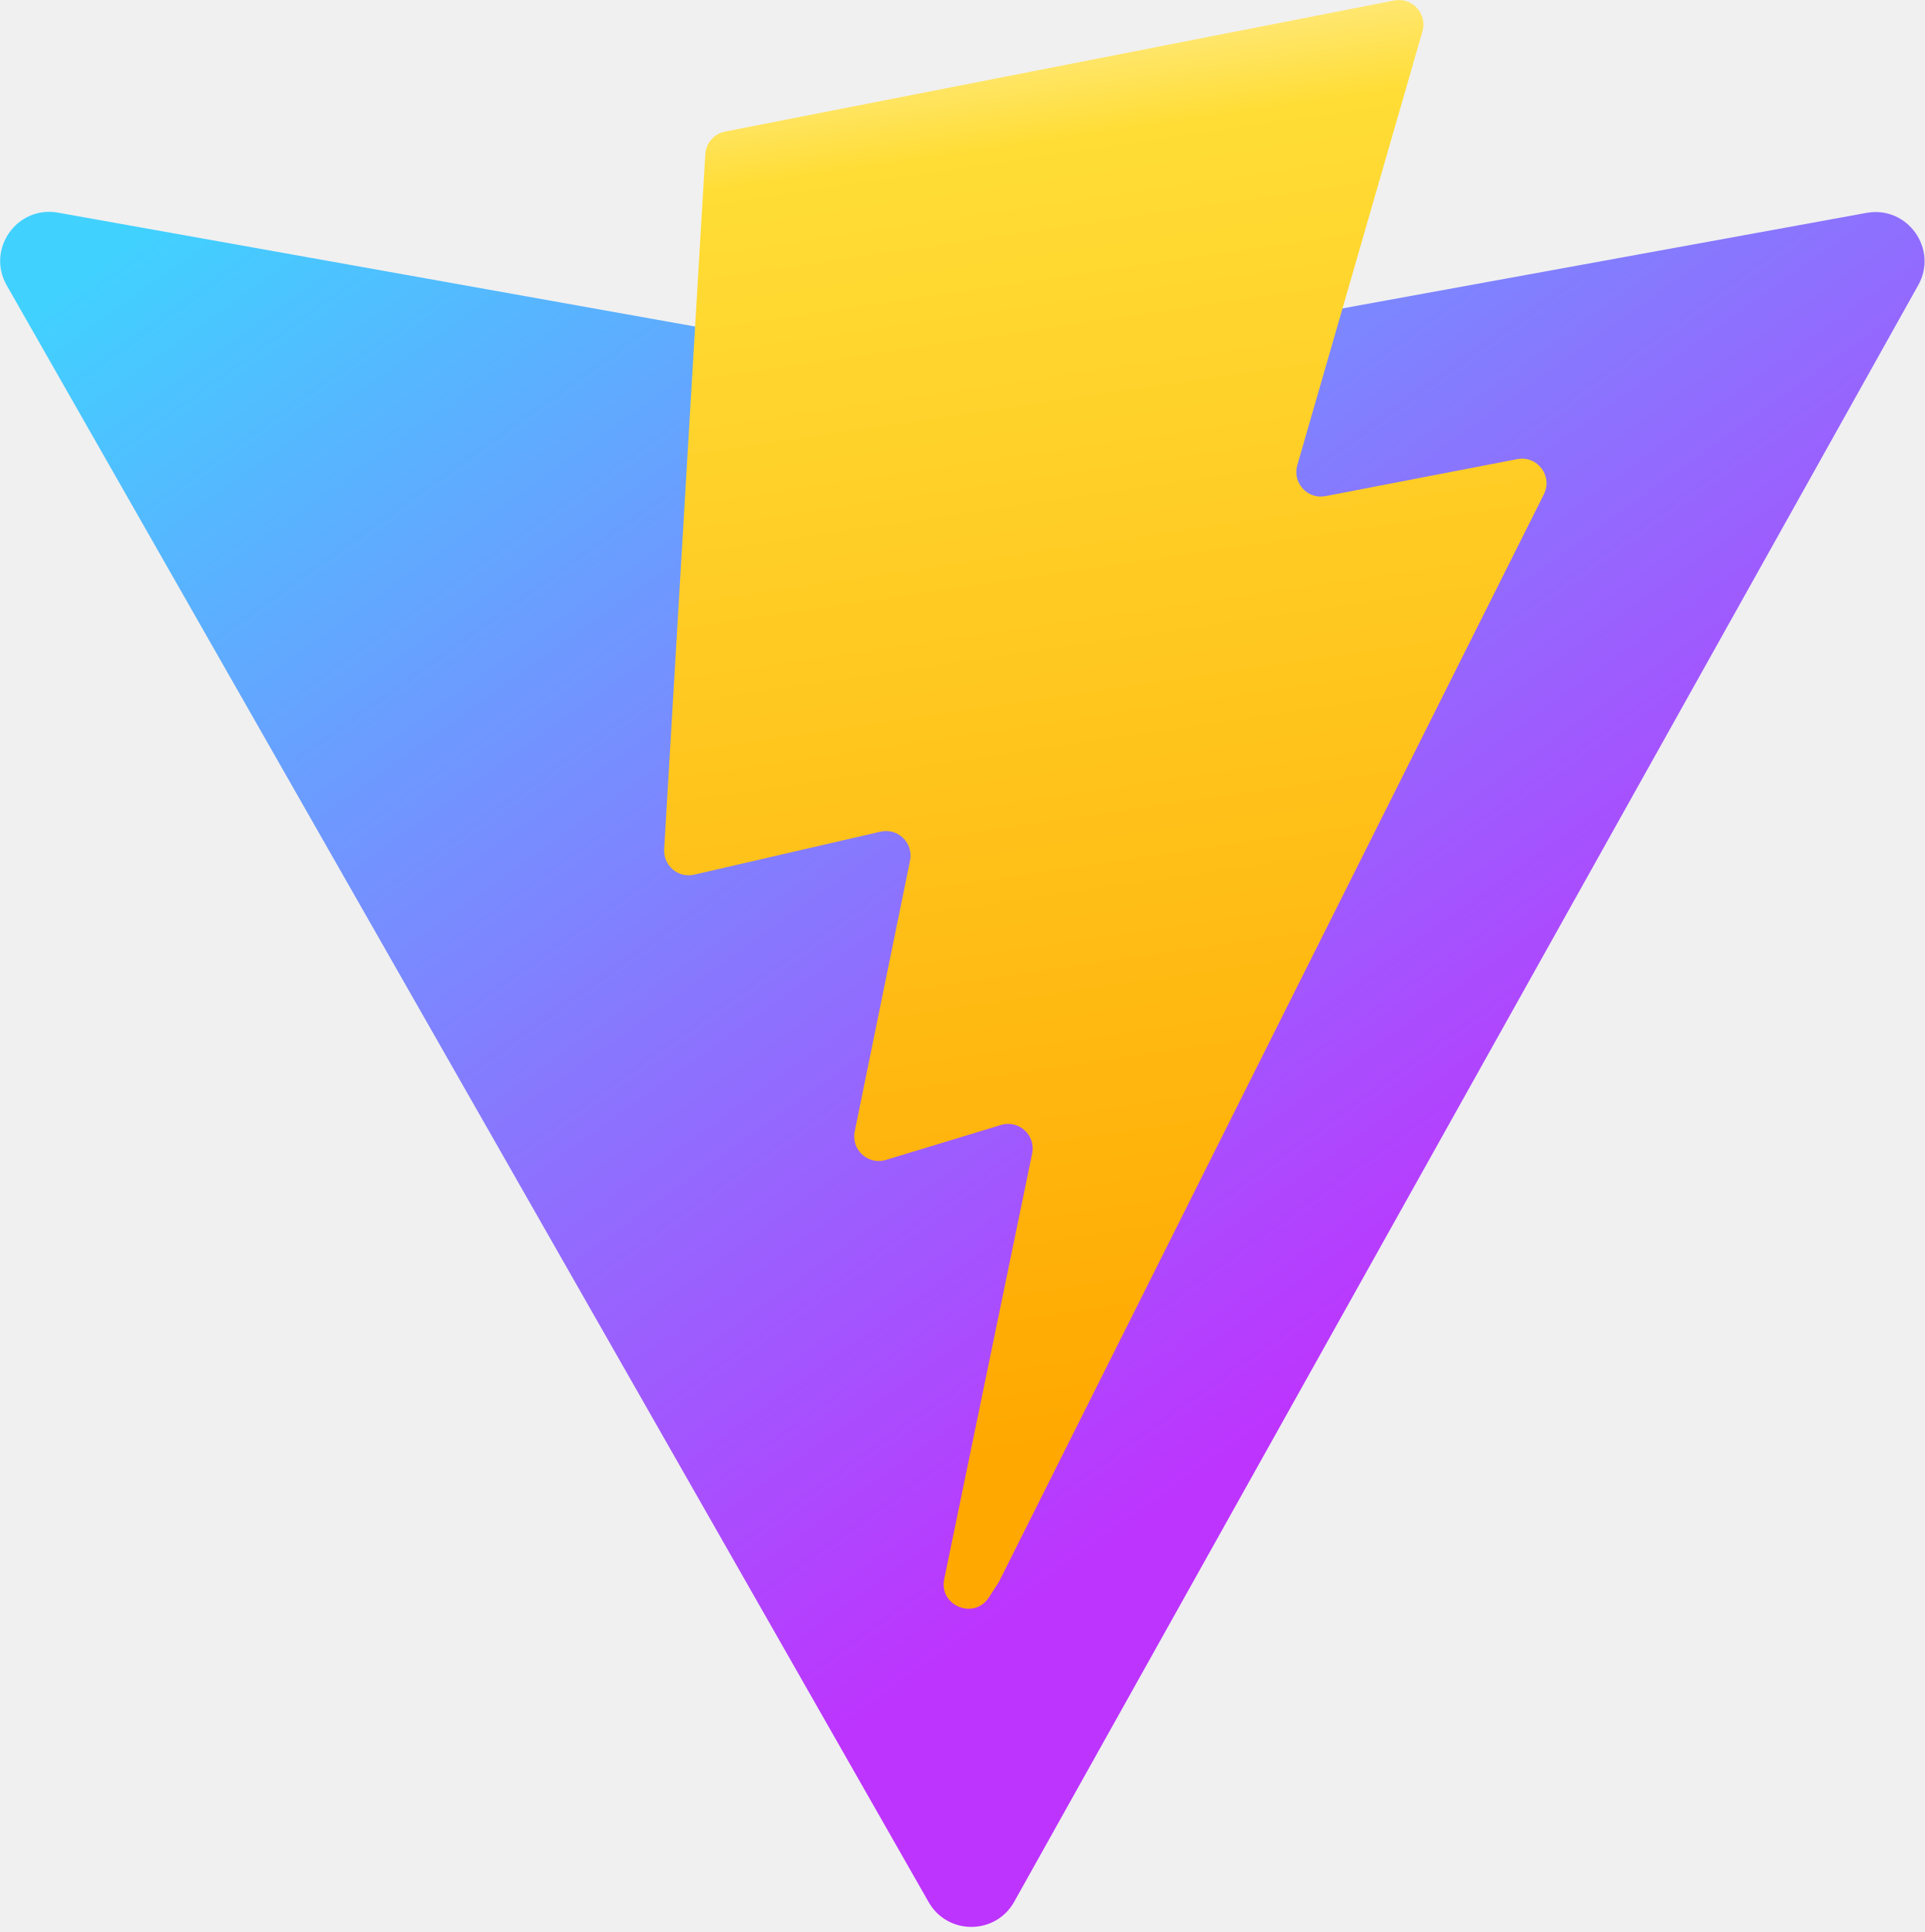
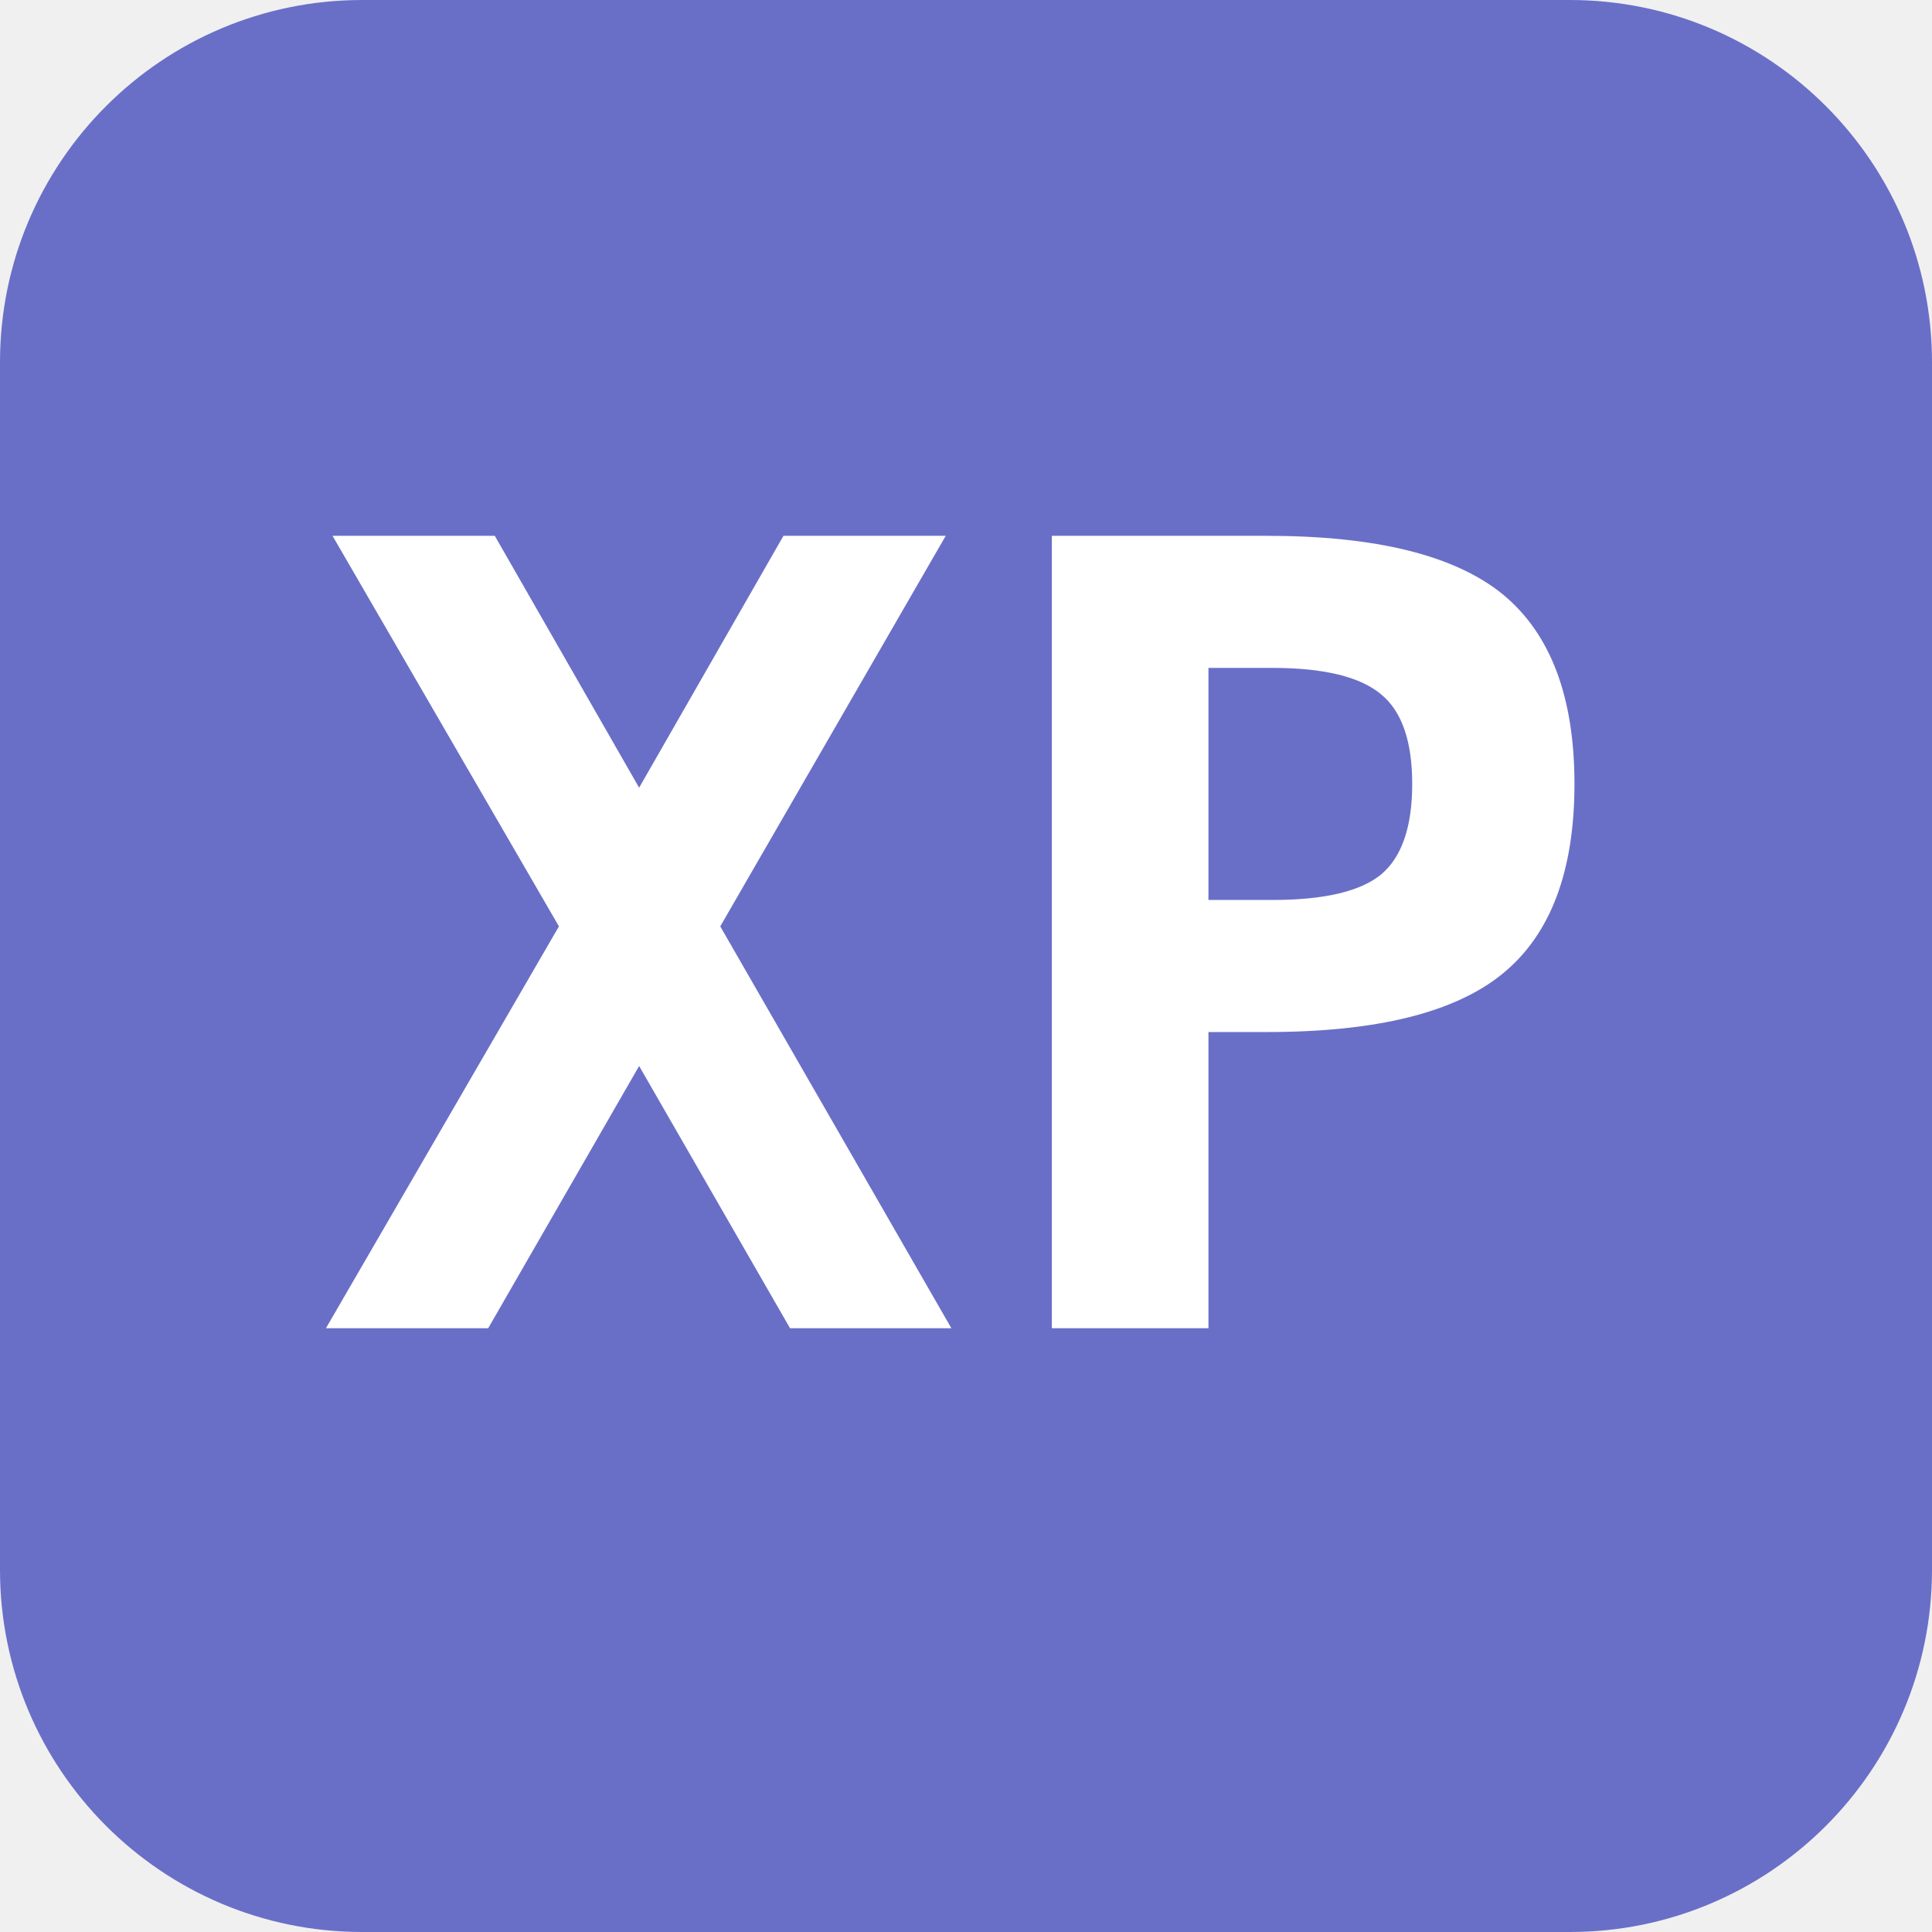
- <svg xmlns="http://www.w3.org/2000/svg" aria-hidden="true" role="img" class="iconify iconify--logos" width="31.88" height="32" preserveAspectRatio="xMidYMid meet" viewBox="0 0 256 257">
-   <defs>
-     <linearGradient id="IconifyId1813088fe1fbc01fb466" x1="-.828%" x2="57.636%" y1="7.652%" y2="78.411%">
-       <stop offset="0%" stop-color="#41D1FF" />
-       <stop offset="100%" stop-color="#BD34FE" />
-     </linearGradient>
-     <linearGradient id="IconifyId1813088fe1fbc01fb467" x1="43.376%" x2="50.316%" y1="2.242%" y2="89.03%">
-       <stop offset="0%" stop-color="#FFEA83" />
-       <stop offset="8.333%" stop-color="#FFDD35" />
-       <stop offset="100%" stop-color="#FFA800" />
-     </linearGradient>
-   </defs>
-   <path fill="url(#IconifyId1813088fe1fbc01fb466)" d="M255.153 37.938L134.897 252.976c-2.483 4.44-8.862 4.466-11.382.048L.875 37.958c-2.746-4.814 1.371-10.646 6.827-9.67l120.385 21.517a6.537 6.537 0 0 0 2.322-.004l117.867-21.483c5.438-.991 9.574 4.796 6.877 9.62Z" />
-   <path fill="url(#IconifyId1813088fe1fbc01fb467)" d="M185.432.063L96.44 17.501a3.268 3.268 0 0 0-2.634 3.014l-5.474 92.456a3.268 3.268 0 0 0 3.997 3.378l24.777-5.718c2.318-.535 4.413 1.507 3.936 3.838l-7.361 36.047c-.495 2.426 1.782 4.5 4.151 3.78l15.304-4.649c2.372-.72 4.652 1.36 4.15 3.788l-11.698 56.621c-.732 3.542 3.979 5.473 5.943 2.437l1.313-2.028l72.516-144.72c1.215-2.423-.88-5.186-3.54-4.672l-25.505 4.922c-2.396.462-4.435-1.77-3.759-4.114l16.646-57.705c.677-2.35-1.37-4.583-3.769-4.113Z" />
+ <svg xmlns="http://www.w3.org/2000/svg" width="32" height="32" viewBox="0 0 32 32">
+   <rect width="32" height="32" fill="#696FC7" rx="6" />
+   <text x="16" y="22" font-family="monospace" font-size="18" font-weight="bold" fill="white" text-anchor="middle">XP</text>
</svg>
